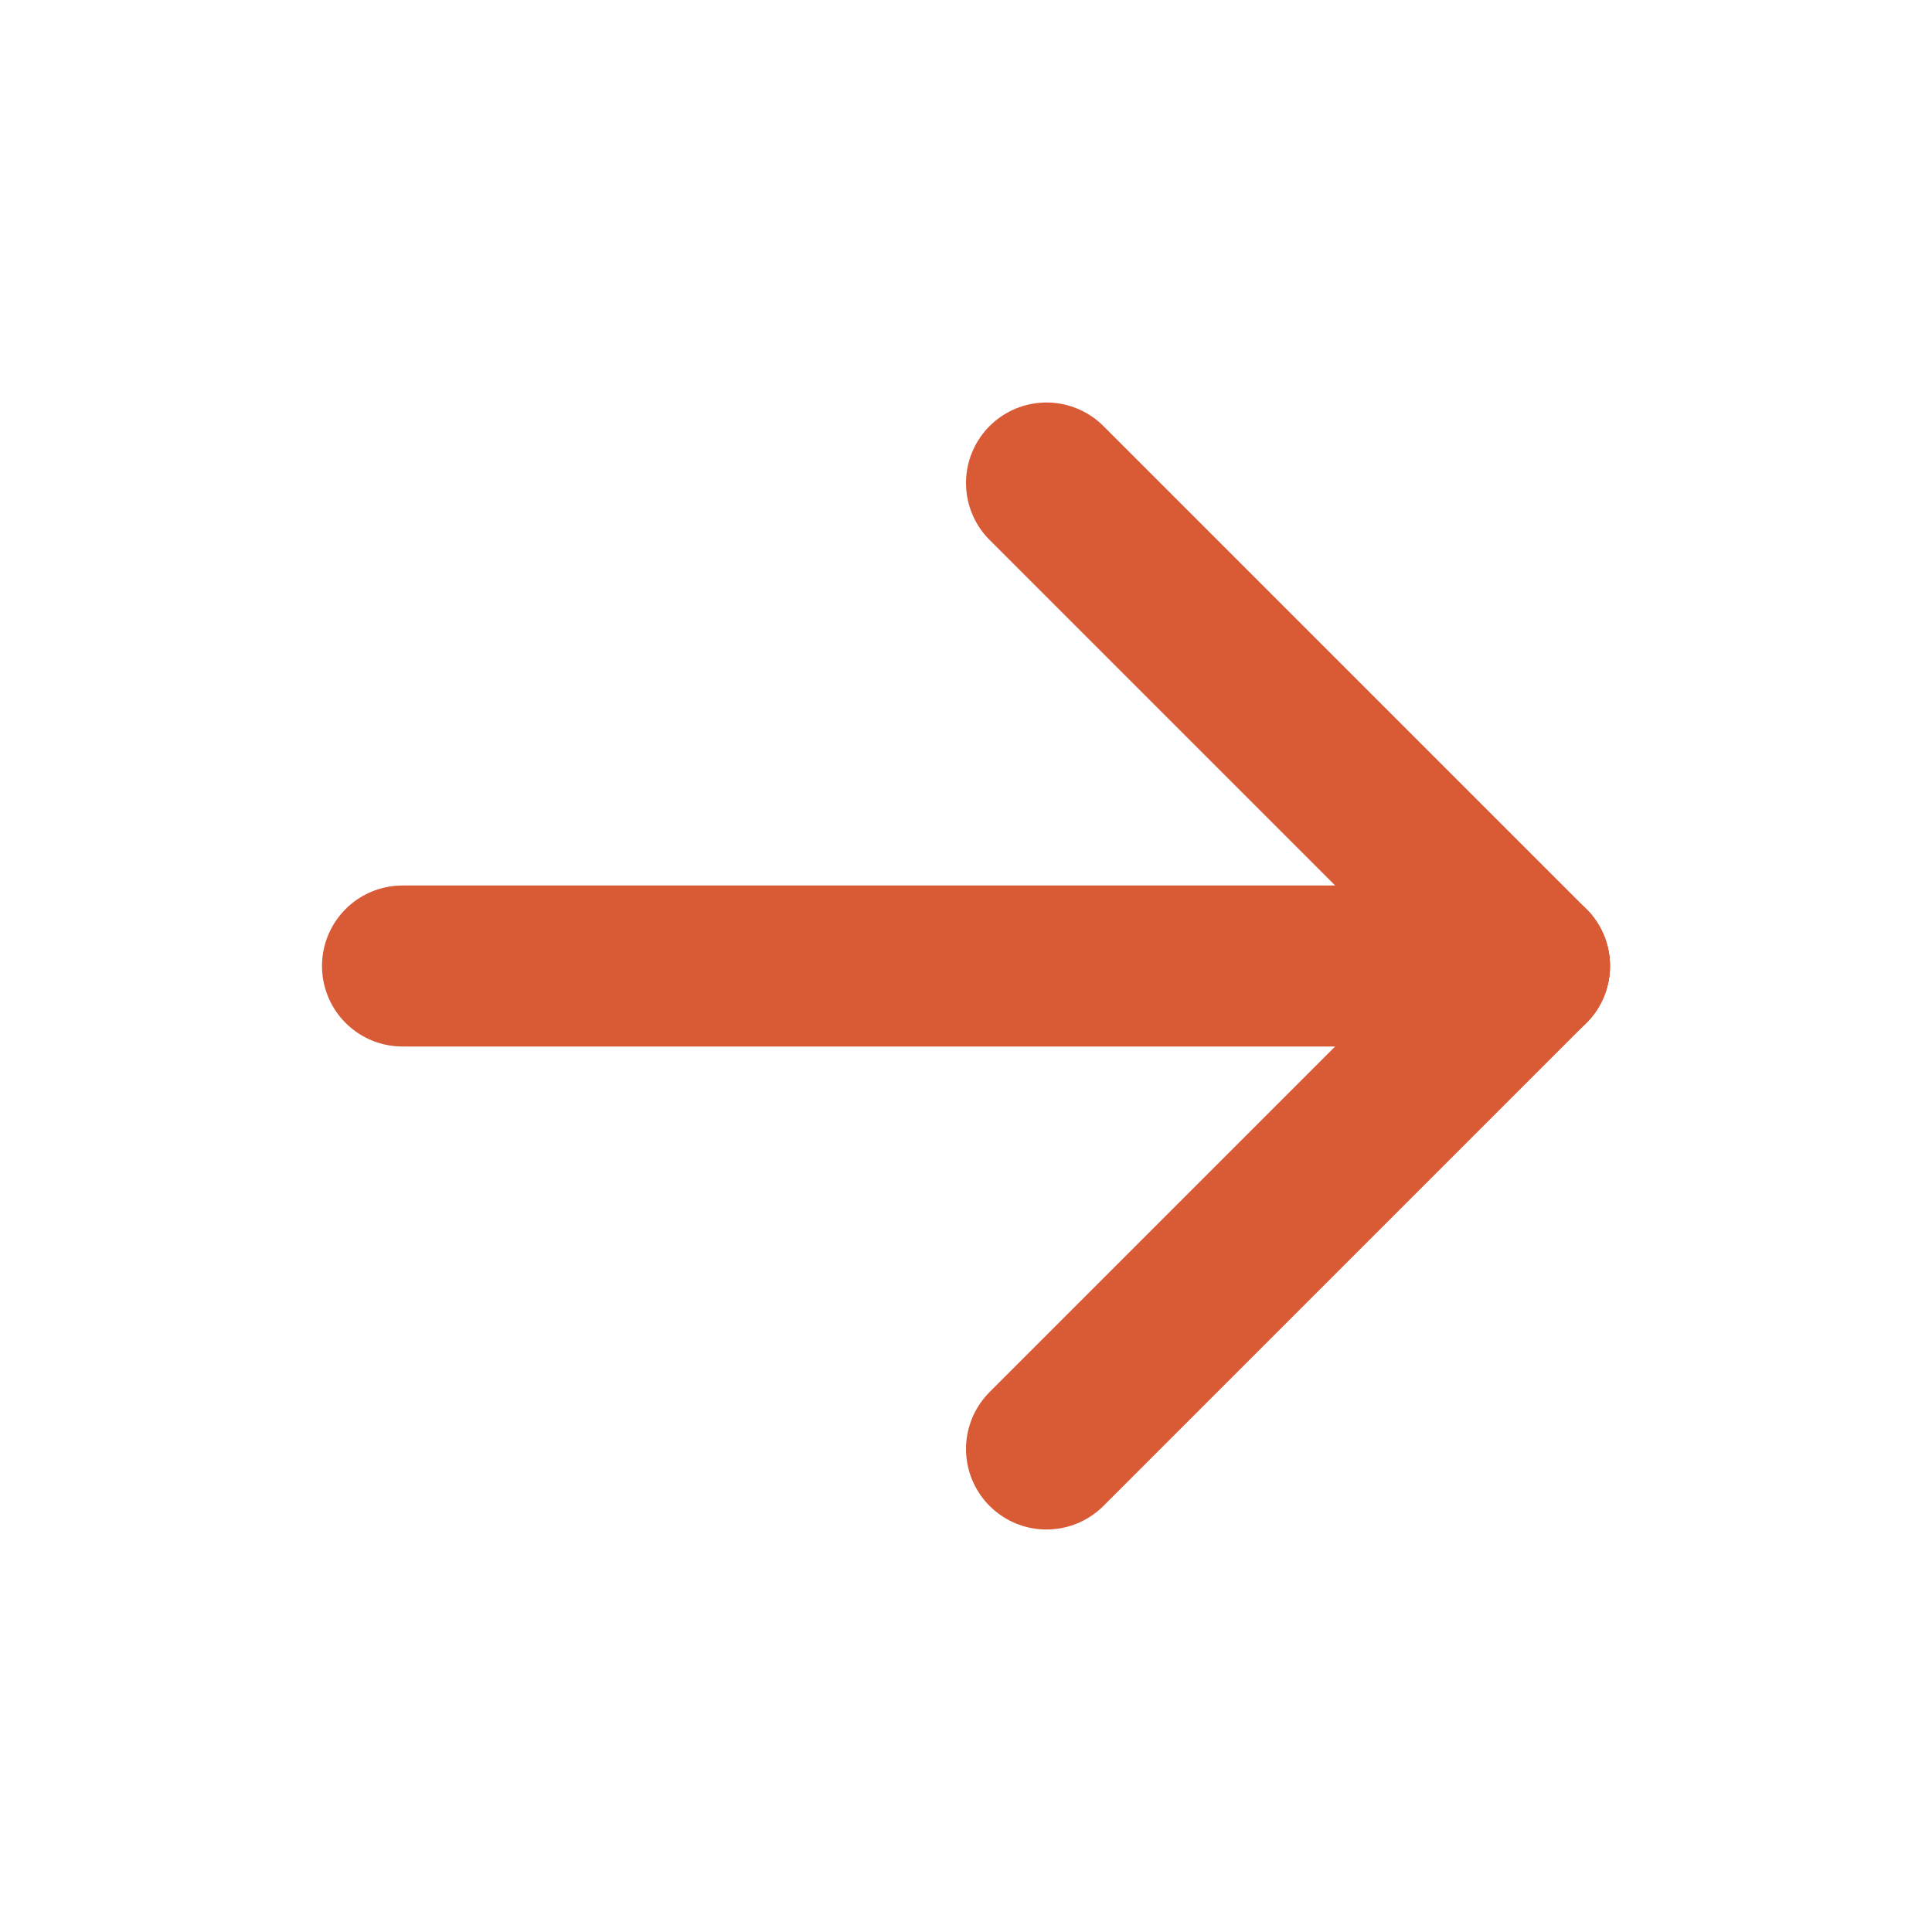
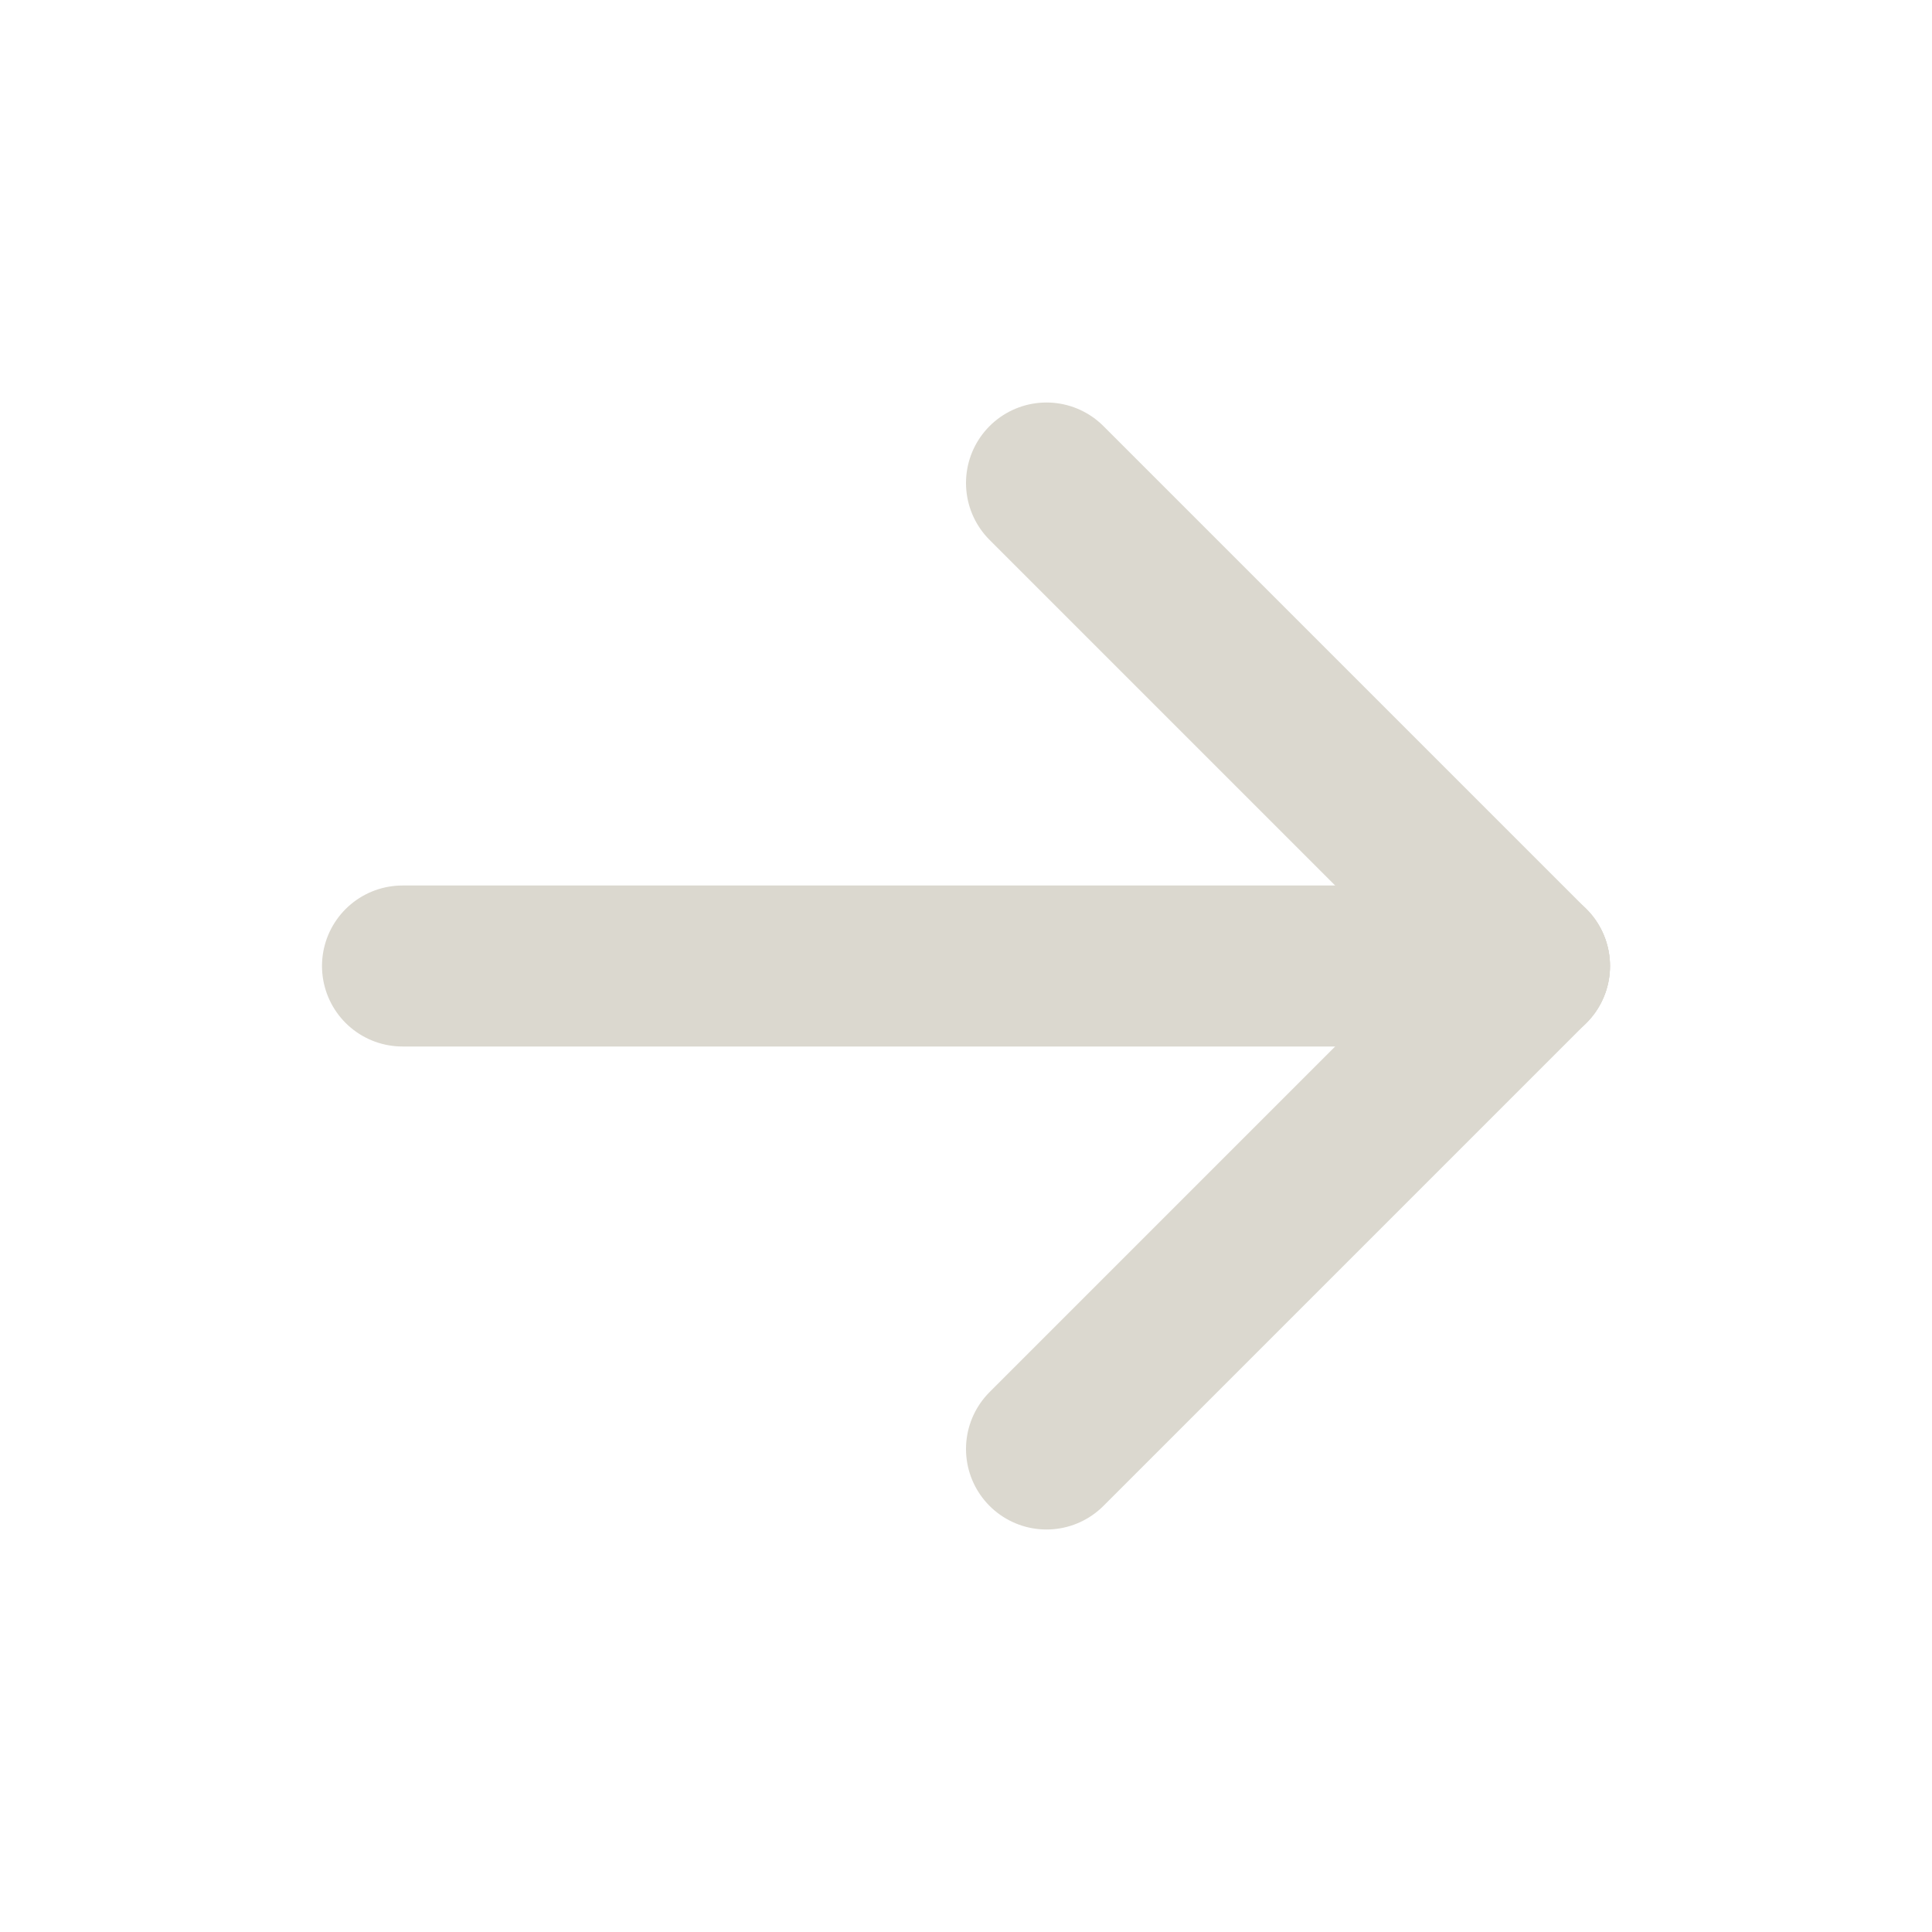
- <svg xmlns="http://www.w3.org/2000/svg" class="icon icon-tabler icon-tabler-arrow-right" width="24" height="24" viewBox="0 0 24 24" stroke-width="2" stroke="#d95b36" fill="none" stroke-linecap="round" stroke-linejoin="round">
+ <svg xmlns="http://www.w3.org/2000/svg" class="icon icon-tabler icon-tabler-arrow-right" width="24" height="24" viewBox="0 0 24 24" stroke-width="2" stroke="#dbd8cf" fill="none" stroke-linecap="round" stroke-linejoin="round">
  <path stroke="none" d="M0 0h24v24H0z" fill="none" />
  <path d="M5 12l14 0" />
  <path d="M13 18l6 -6" />
  <path d="M13 6l6 6" />
</svg>
